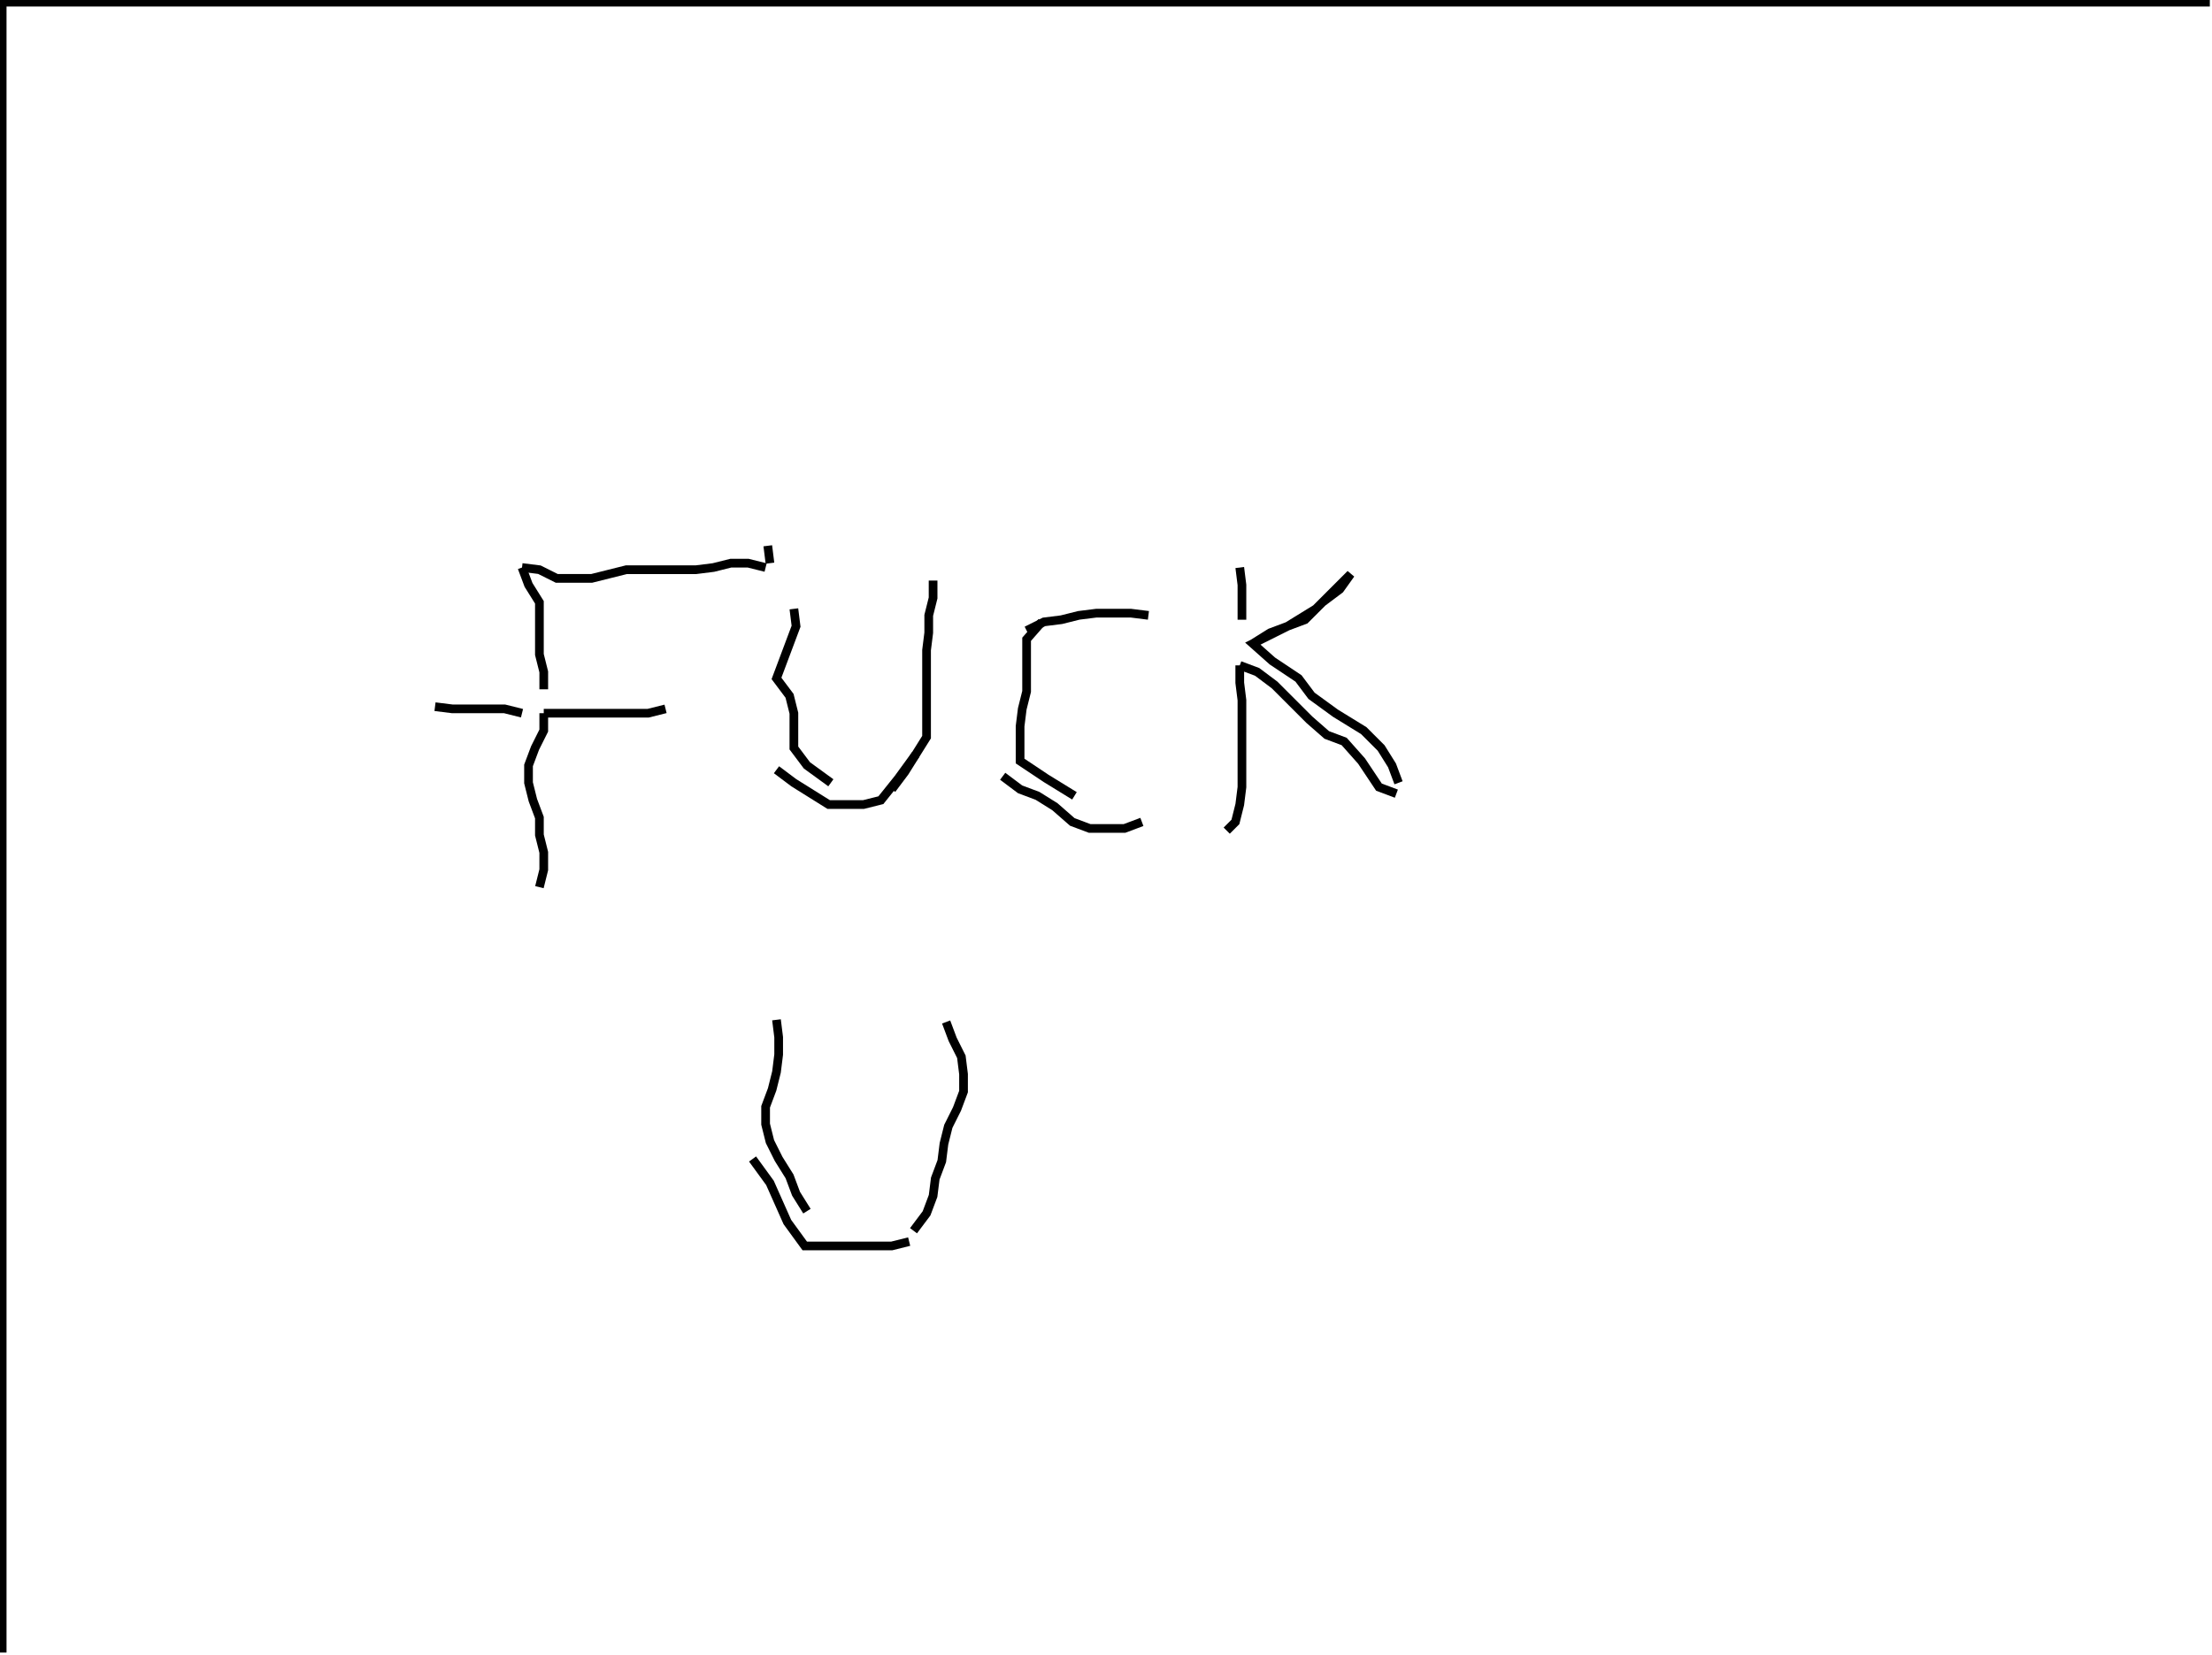
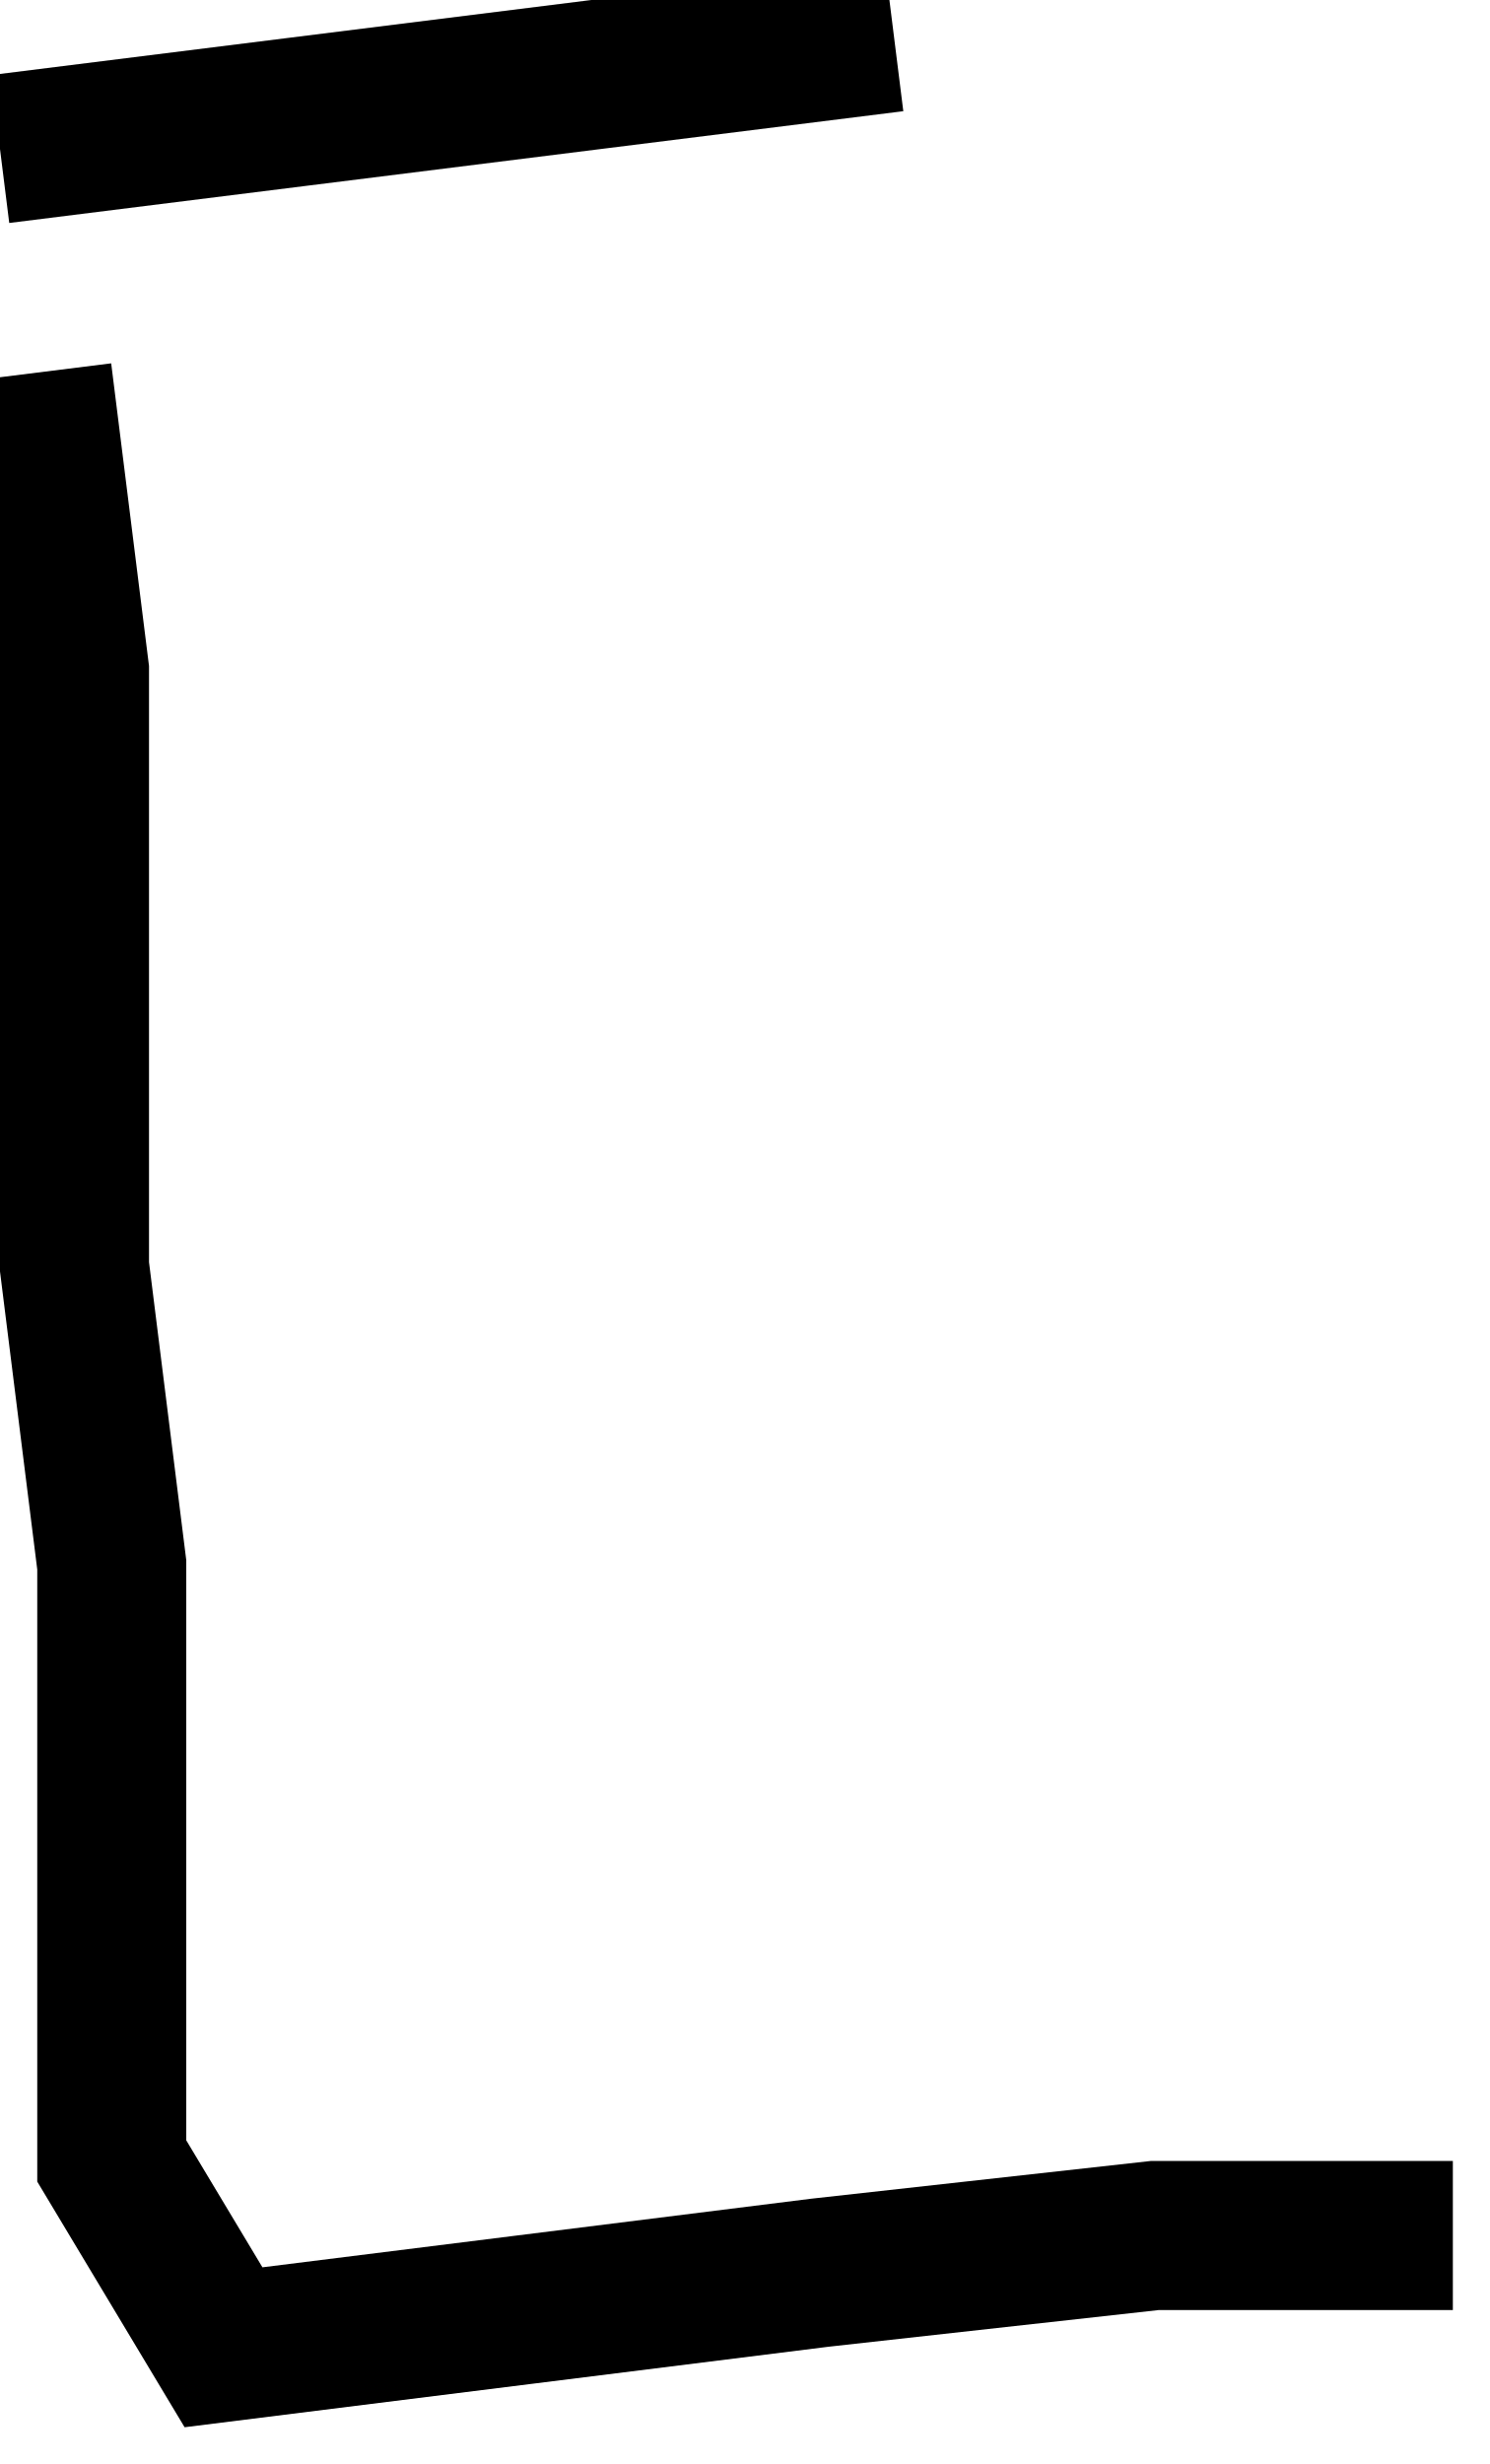
<svg xmlns="http://www.w3.org/2000/svg" version="1.1">
-   <polyline points="0.5,0.0,0.5,4.0,0.5,8.0,0.5,12.0,0.5,16.0,0.5,20.0,0.5,24.0,0.5,28.0,0.5,32.0,0.5,36.0,0.5,40.0,0.5,44.0,0.5,48.0,0.5,52.0,0.5,56.0,0.5,60.0,0.5,64.0,0.5,68.0,0.5,72.0,0.5,76.0,0.5,80.0,0.5,84.0,0.5,88.0,0.5,92.0,0.5,96.0,0.5,100.0,0.5,104.0,0.5,108.0,0.5,112.0,0.5,116.0,0.5,120.0,0.5,124.0,0.5,128.0,0.5,132.0,0.5,136.0,0.5,140.0,0.5,144.0,0.5,148.0,0.5,152.0,0.5,156.0,0.5,160.0,0.5,164.0,0.5,168.0,0.5,172.0,0.5,176.0,0.5,180.0,0.5,184.0,0.5,188.0,0.5,192.0,0.5,196.0,0.5,200.0,0.5,204.0,0.5,208.0,0.5,212.0,0.5,216.0,0.5,220.0,0.5,224.0,0.5,228.0,0.5,232.0,0.5,236.0,0.5,240.0,0.5,244.0,0.5,248.0,0.5,252.0,0.5,256.0,0.5,260.0,0.5,264.0,0.5,268.0,0.5,272.0,0.5,276.0,0.5,280.0,0.5,284.0,0.5,288.0,0.5,292.0,0.5,296.0,0.5,300.0,0.5,304.0,0.5,308.0,0.5,312.0,0.5,316.0,0.5,320.0,0.5,324.0,0.5,328.0,0.5,332.0,0.5,336.0,0.5,340.0,0.5,344.0,0.5,348.0,0.5,352.0,0.5,356.0,0.5,360.0,0.5,364.0,0.5,368.0,0.5,372.0,0.5,376.0,0.5,380.0" stroke="black" stroke-width="2" fill="none" />
-   <polyline points="173.0,266.5,177.0,272.0,181.0,281.0,185.0,286.5,189.0,286.5,193.0,286.5,197.0,286.5,201.0,286.5,205.0,286.5,209.0,285.5" stroke="black" stroke-width="2" fill="none" />
-   <polyline points="210.0,283.0,210.0,283.0,213.0,279.0,214.5,275.0,215.0,271.0,216.5,267.0,217.0,263.0,218.0,259.0,220.0,255.0,221.5,251.0,221.5,247.0,221.0,243.0,219.0,239.0,217.5,235.0" stroke="black" stroke-width="2" fill="none" />
-   <polyline points="178.5,234.5,179.0,238.5,179.0,242.5,178.5,246.5,177.5,250.5,176.0,254.5,176.0,258.5,177.0,262.5,179.0,266.5,181.5,270.5,183.0,274.5,185.5,278.5" stroke="black" stroke-width="2" fill="none" />
-   <polyline points="178.5,177.0,182.5,180.0,186.5,182.5,190.5,185.0,194.5,185.0,198.5,185.0,202.5,184.0,206.5,179.0,210.5,173.5" stroke="black" stroke-width="2" fill="none" />
-   <polyline points="230.5,178.5,234.5,181.5,238.5,183.0,242.5,185.5,246.5,189.0,250.5,190.5,254.5,190.5,258.5,190.5,262.5,189.0" stroke="black" stroke-width="2" fill="none" />
-   <polyline points="282.0,191.0,284.0,189.0,285.0,185.0,285.5,181.0,285.5,177.0,285.5,173.0,285.5,169.0,285.5,165.0,285.5,161.0,285.0,157.0,285.0,153.0" stroke="black" stroke-width="2" fill="none" />
-   <polyline points="285.0,153.0,289.0,154.5,293.0,157.5,297.0,161.5,301.0,165.5,305.0,169.0,309.0,170.5,313.0,175.0,317.0,181.0,321.0,182.5" stroke="black" stroke-width="2" fill="none" />
-   <polyline points="321.5,180.0,320.0,176.0,317.5,172.0,313.5,168.0,307.0,164.0,301.5,160.0,298.5,156.0,292.5,152.0,288.0,148.0,296.0,144.0,302.5,140.0,306.5,136.0,310.5,132.0,308.0,135.5,304.0,138.5,300.0,142.5,296.0,144.0,292.0,145.5,288.0,148.0" stroke="black" stroke-width="2" fill="none" />
-   <polyline points="285.5,142.5,285.5,138.5,285.5,134.5,285.0,130.5" stroke="black" stroke-width="2" fill="none" />
-   <polyline points="264.0,141.5,260.0,141.0,256.0,141.0,252.0,141.0,248.0,141.5,244.0,142.5,240.0,143.0,236.0,145.0" stroke="black" stroke-width="2" fill="none" />
-   <polyline points="239.5,143.0,236.0,147.0,236.0,151.0,236.0,155.0,236.0,159.0,235.0,163.0,234.5,167.0,234.5,171.0,234.5,175.0,240.5,179.0,247.0,183.0" stroke="black" stroke-width="2" fill="none" />
-   <polyline points="191.0,180.0,185.5,176.0,182.5,172.0,182.5,168.0,182.5,164.0,181.5,160.0,178.5,156.0,180.0,152.0,181.5,148.0,183.0,144.0,182.5,140.0" stroke="black" stroke-width="2" fill="none" />
-   <polyline points="176.0,130.5,172.0,129.5,168.0,129.5,164.0,130.5,160.0,131.0,156.0,131.0,152.0,131.0,148.0,131.0,144.0,131.0,140.0,132.0,136.0,133.0,132.0,133.0,128.0,133.0,124.0,131.0,120.0,130.5" stroke="black" stroke-width="2" fill="none" />
-   <polyline points="120.0,130.5,121.5,134.5,124.0,138.5,124.0,142.5,124.0,146.5,124.0,150.5,125.0,154.5,125.0,158.5" stroke="black" stroke-width="2" fill="none" />
-   <polyline points="125.0,164.0,125.0,168.0,123.0,172.0,121.5,176.0,121.5,180.0,122.5,184.0,124.0,188.0,124.0,192.0,125.0,196.0,125.0,200.0,124.0,204.0,124.0,204.0" stroke="black" stroke-width="2" fill="none" />
-   <polyline points="125.0,164.0,129.0,164.0,133.0,164.0,137.0,164.0,141.0,164.0,145.0,164.0,149.0,164.0,153.0,163.0" stroke="black" stroke-width="2" fill="none" />
-   <polyline points="120.0,164.0,116.0,163.0,112.0,163.0,108.0,163.0,104.0,163.0,100.0,162.5" stroke="black" stroke-width="2" fill="none" />
-   <polyline points="177.0,129.5,176.5,125.5" stroke="black" stroke-width="2" fill="none" />
-   <polyline points="214.5,133.5,214.5,137.5,213.5,141.5,213.5,145.5,213.0,149.5,213.0,153.5,213.0,157.5,213.0,161.5,213.0,165.5,213.0,169.5,210.5,173.5,208.0,177.5,205.0,181.5" stroke="black" stroke-width="2" fill="none" />
-   <polyline points="0.0,0.5,4.0,0.5,8.0,0.5,12.0,0.5,16.0,0.5,20.0,0.5,24.0,0.5,28.0,0.5,32.0,0.5,36.0,0.5,40.0,0.5,44.0,0.5,48.0,0.5,52.0,0.5,56.0,0.5,60.0,0.5,64.0,0.5,68.0,0.5,72.0,0.5,76.0,0.5,80.0,0.5,84.0,0.5,88.0,0.5,92.0,0.5,96.0,0.5,100.0,0.5,104.0,0.5,108.0,0.5,112.0,0.5,116.0,0.5,120.0,0.5,124.0,0.5,128.0,0.5,132.0,0.5,136.0,0.5,140.0,0.5,144.0,0.5,148.0,0.5,152.0,0.5,156.0,0.5,160.0,0.5,164.0,0.5,168.0,0.5,172.0,0.5,176.0,0.5,180.0,0.5,184.0,0.5,188.0,0.5,192.0,0.5,196.0,0.5,200.0,0.5,204.0,0.5,208.0,0.5,212.0,0.5,216.0,0.5,220.0,0.5,224.0,0.5,228.0,0.5,232.0,0.5,236.0,0.5,240.0,0.5,244.0,0.5,248.0,0.5,252.0,0.5,256.0,0.5,260.0,0.5,264.0,0.5,268.0,0.5,272.0,0.5,276.0,0.5,280.0,0.5,284.0,0.5,288.0,0.5,292.0,0.5,296.0,0.5,300.0,0.5,304.0,0.5,308.0,0.5,312.0,0.5,316.0,0.5,320.0,0.5,324.0,0.5,328.0,0.5,332.0,0.5,336.0,0.5,340.0,0.5,344.0,0.5,348.0,0.5,352.0,0.5,356.0,0.5,360.0,0.5,364.0,0.5,368.0,0.5,372.0,0.5,376.0,0.5,380.0,0.5,384.0,0.5,388.0,0.5,392.0,0.5,396.0,0.5,400.0,0.5,404.0,0.5,408.0,0.5,412.0,0.5,416.0,0.5,420.0,0.5,424.0,0.5,428.0,0.5,432.0,0.5,436.0,0.5,440.0,0.5,444.0,0.5,448.0,0.5,452.0,0.5,456.0,0.5,460.0,0.5,464.0,0.5,468.0,0.5,472.0,0.5,476.0,0.5,480.0,0.5,484.0,0.5,488.0,0.5,492.0,0.5,496.0,0.5,500.0,0.5,504.0,0.5,508.0,0.5" stroke="black" stroke-width="2" fill="none" />
+   <polyline points="0.5,5.0,1.0,9.0,1.0,13.0,1.0,17.0,1.5,21.0,1.5,25.0,1.5,29.0,3.0,31.5,7.0,31.0,11.0,30.5,15.5,30.0,19.5,30.0" stroke="black" stroke-width="2" fill="none" />
+   <polyline points="12.0,0.5,8.0,1.0,4.0,1.5,0.0,2.0" stroke="black" stroke-width="2" fill="none" />
</svg>
